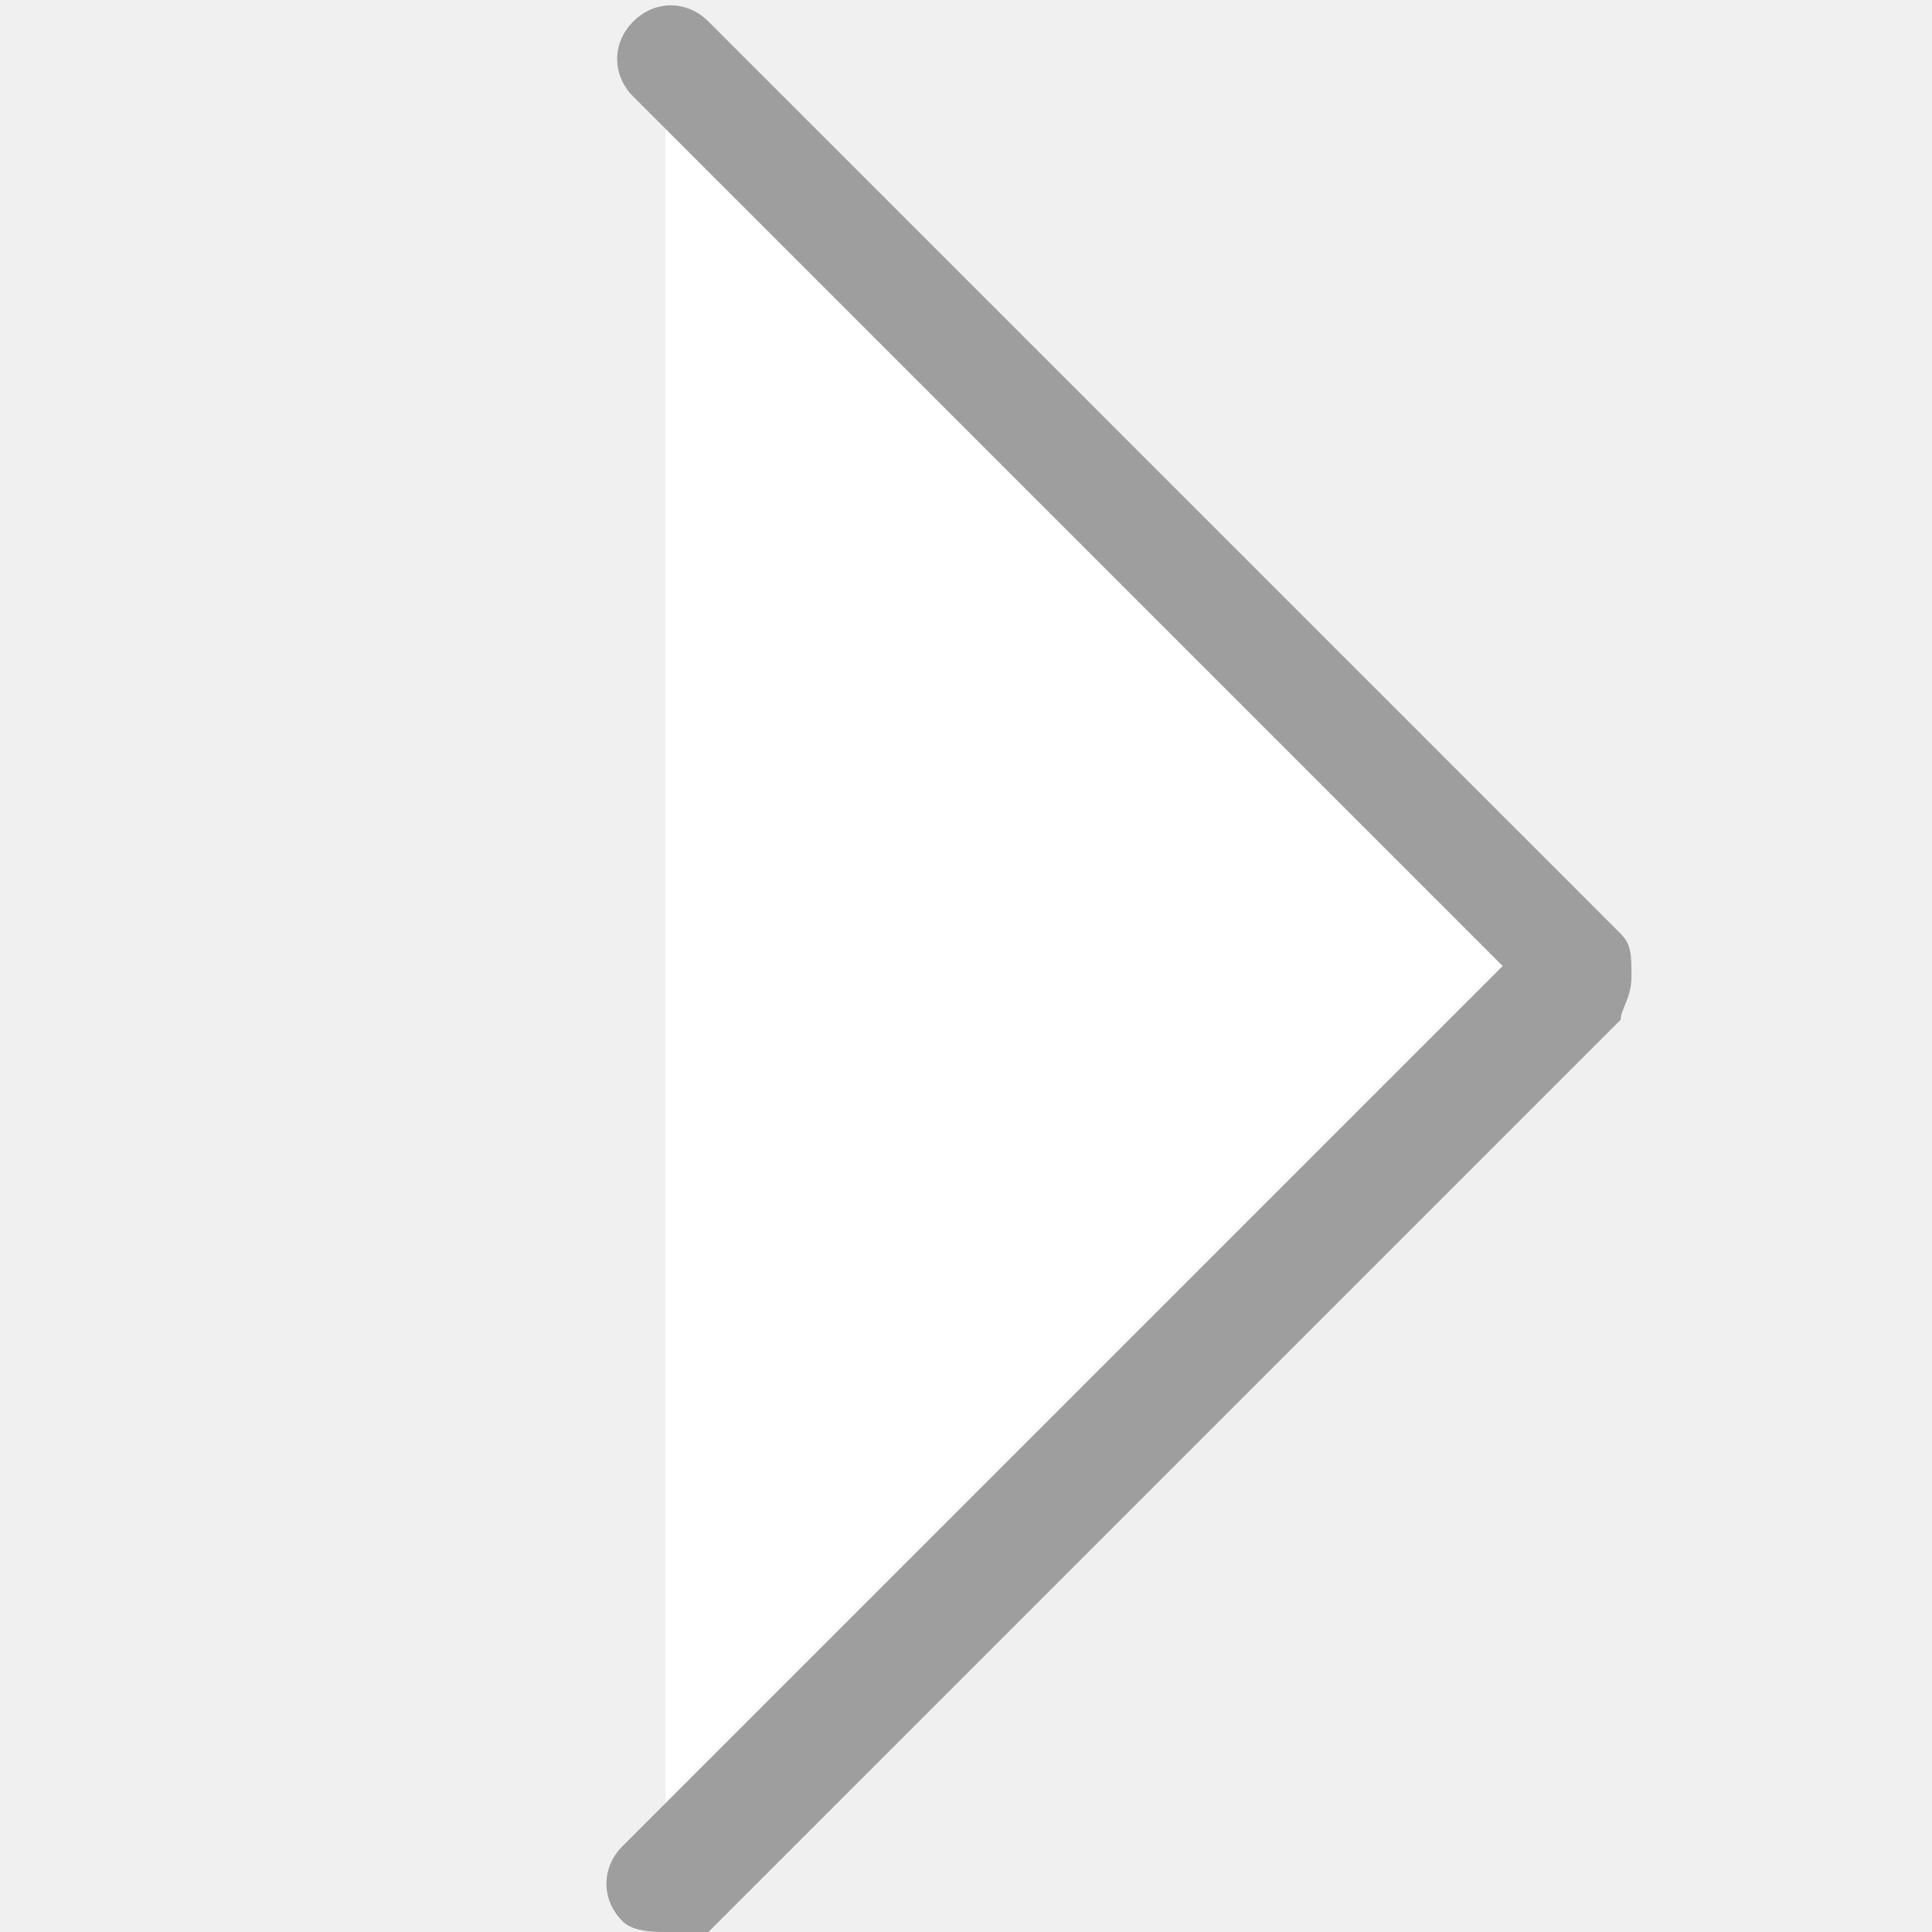
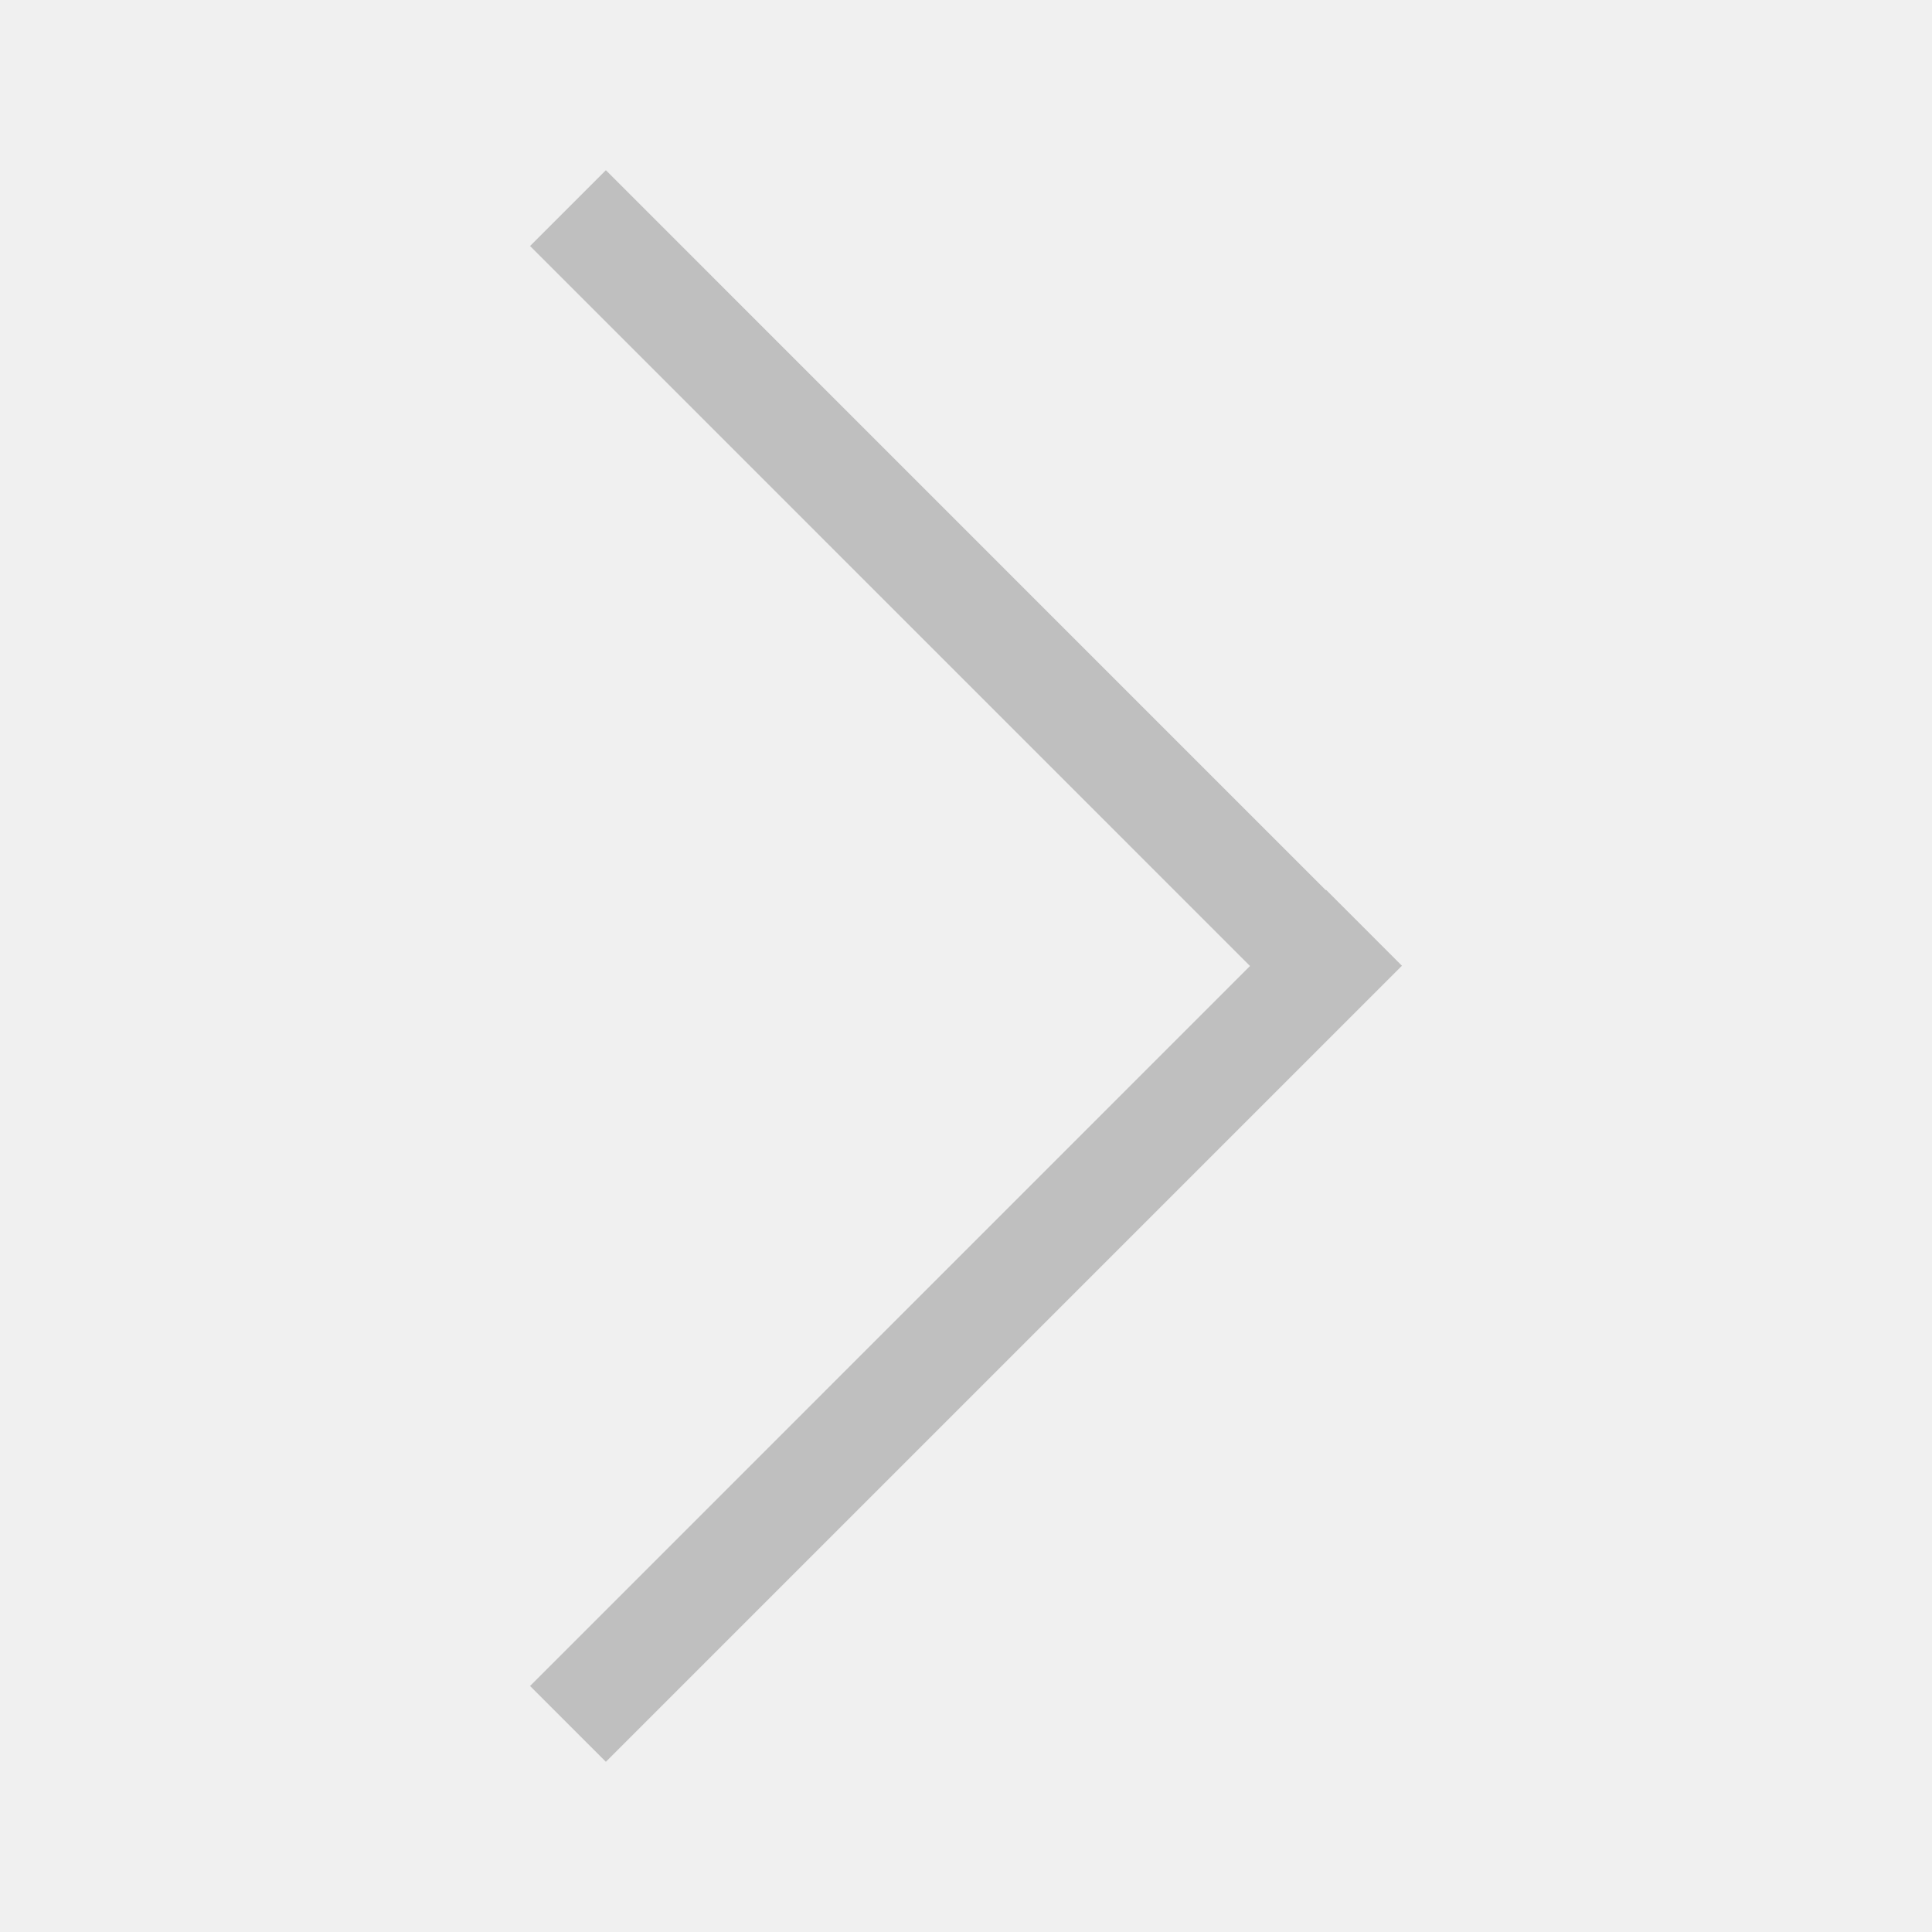
- <svg xmlns="http://www.w3.org/2000/svg" t="1573133357795" class="icon" viewBox="0 0 1024 1024" version="1.1" p-id="7533" width="200" height="200">
+ <svg xmlns="http://www.w3.org/2000/svg" t="1574348507767" class="icon" viewBox="0 0 1024 1024" version="1.1" p-id="4110" width="200" height="200">
  <defs>
    <style type="text/css" />
  </defs>
-   <path d="M352.711 28.444L836.267 512l-483.556 483.556" fill="#FFFFFF" p-id="7534" />
-   <path d="M352.711 1024c-5.689 0-17.067 0-22.756-5.689-11.378-11.378-11.378-28.444 0-39.822L796.444 512 335.644 51.2c-11.378-11.378-11.378-28.444 0-39.822s28.444-11.378 39.822 0l483.556 483.556c5.689 5.689 5.689 11.378 5.689 22.756s-5.689 17.067-5.689 22.756L375.467 1024h-22.756z" fill="#9E9E9E" p-id="7535" />
+   <path d="M743.053 511.857l-40.179-40.204-0.172 0.171L321.126 90.217l-40.179 40.179 381.579 381.604-381.579 381.607 40.179 40.175 421.926-421.925z m0 0z" p-id="4111" data-spm-anchor-id="a313x.7781069.0.i4" class="selected" fill="#bfbfbf" />
</svg>
